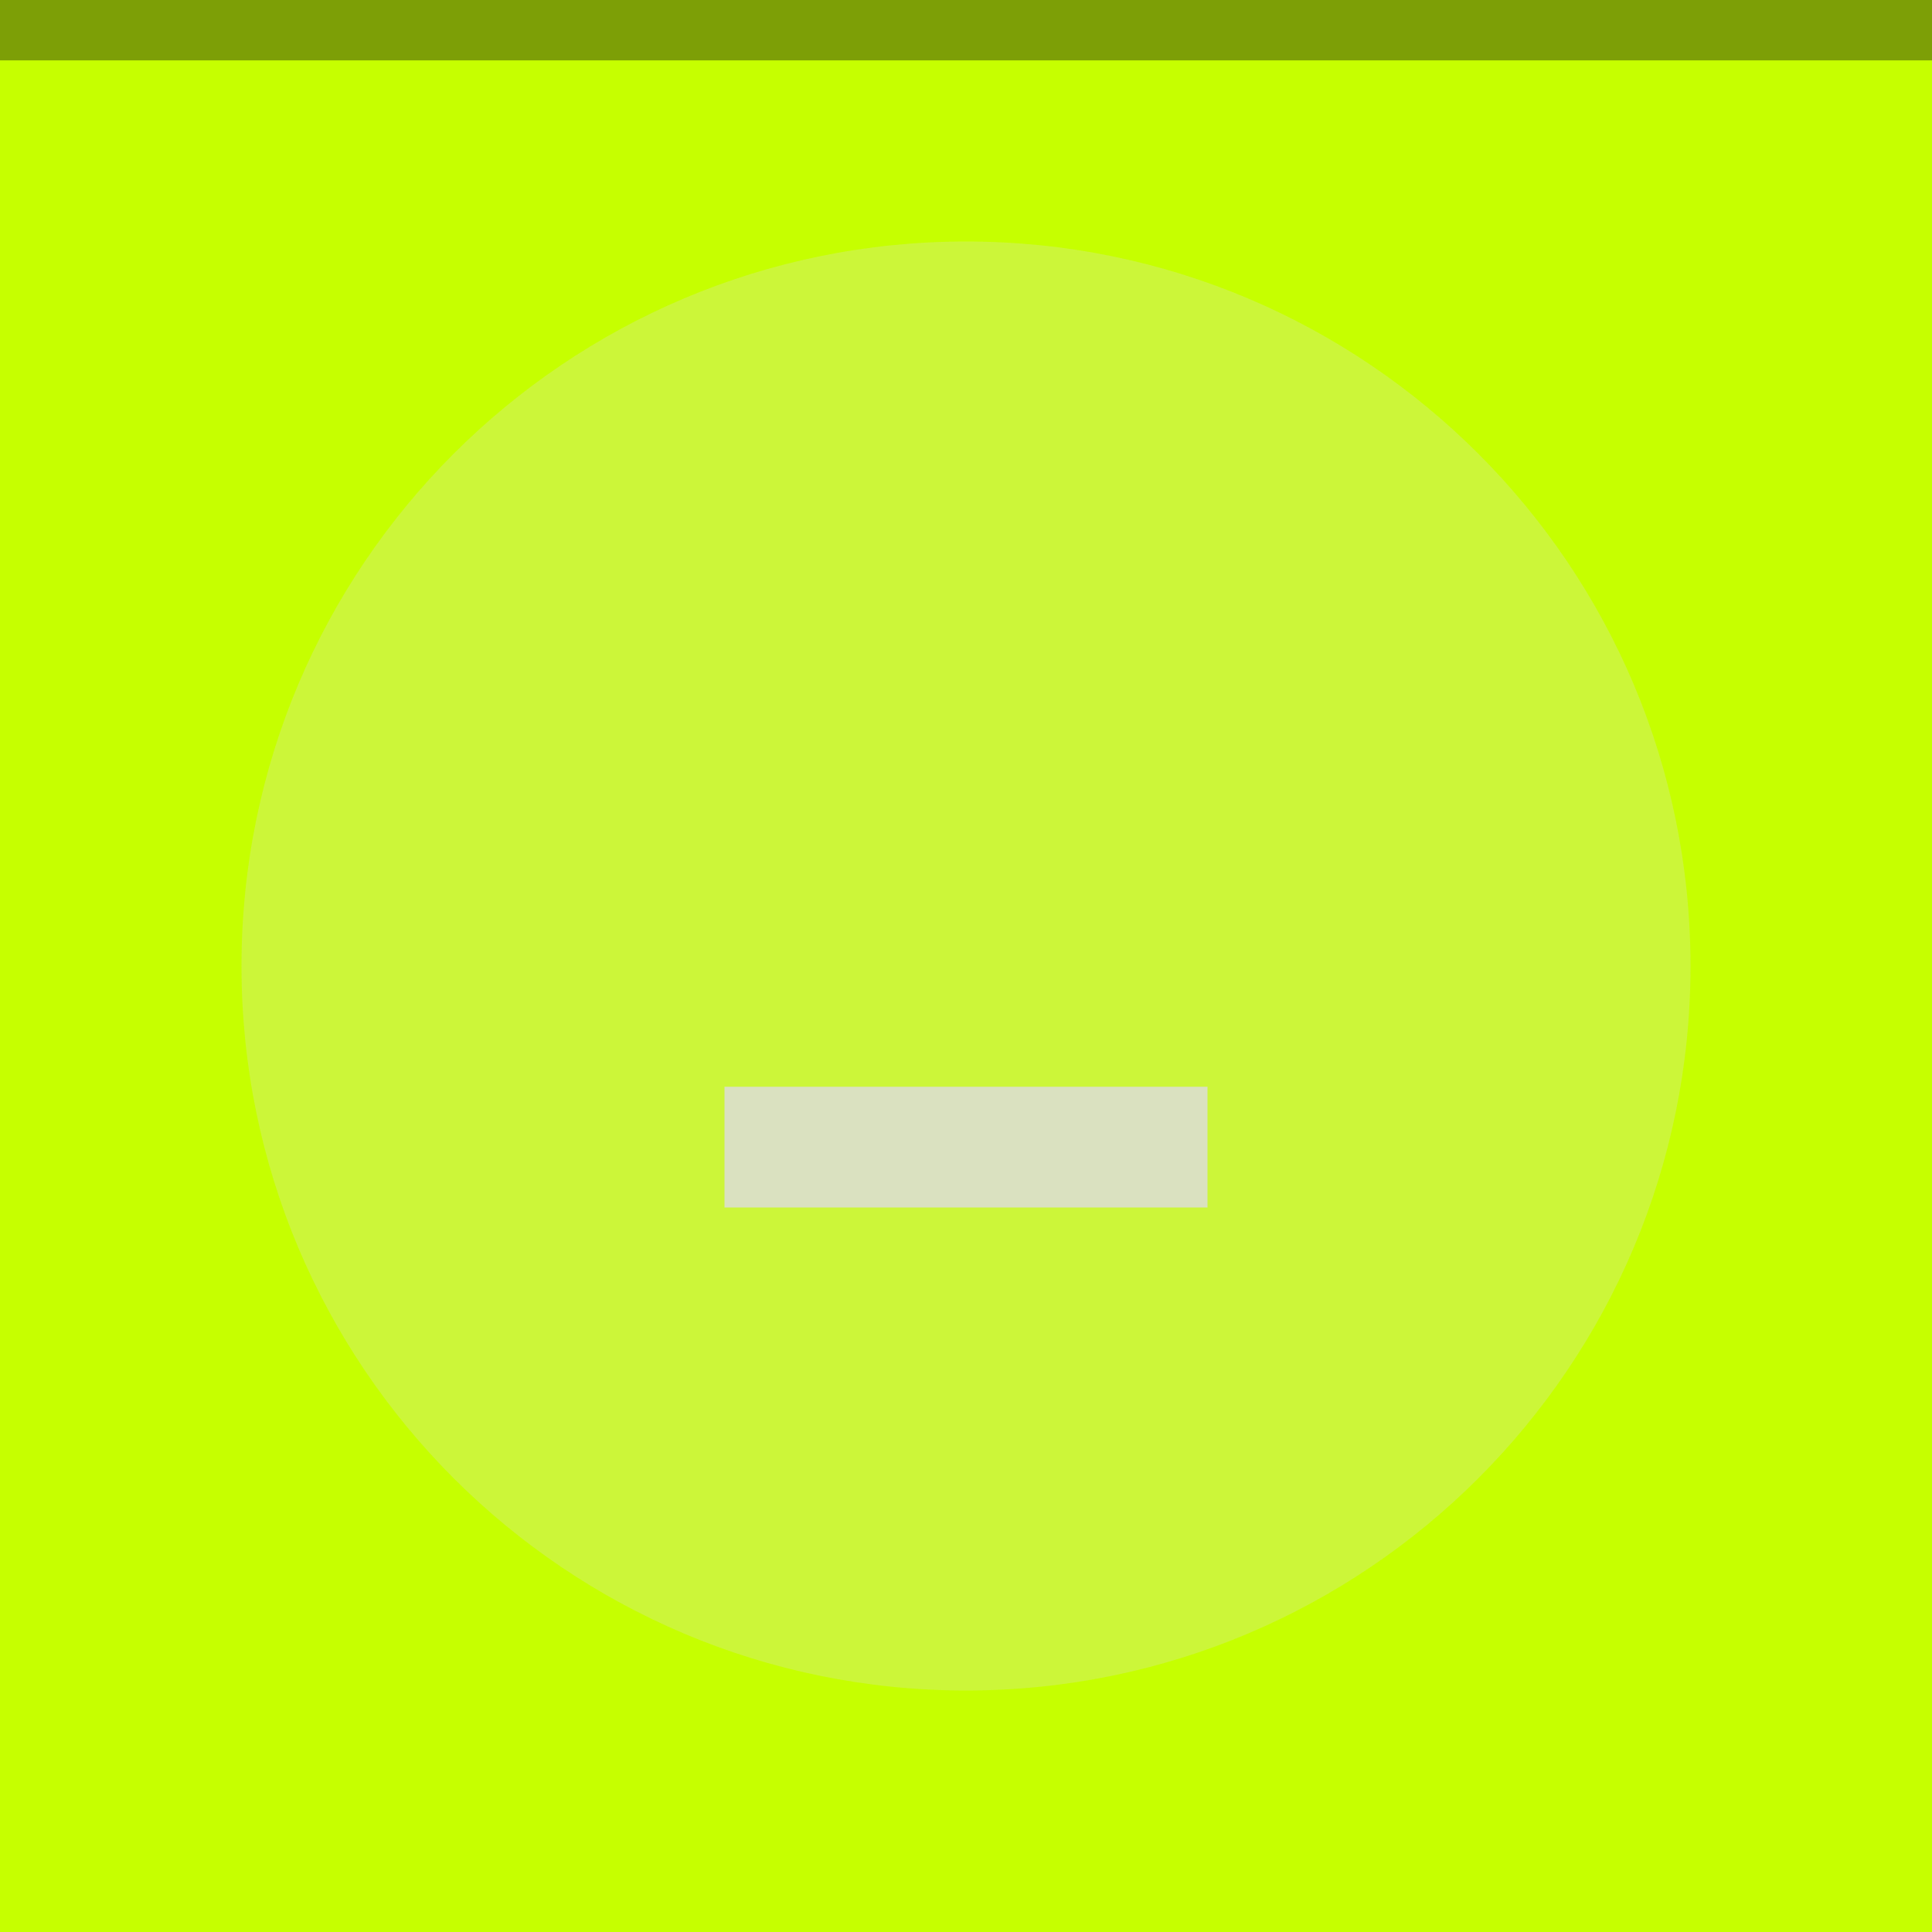
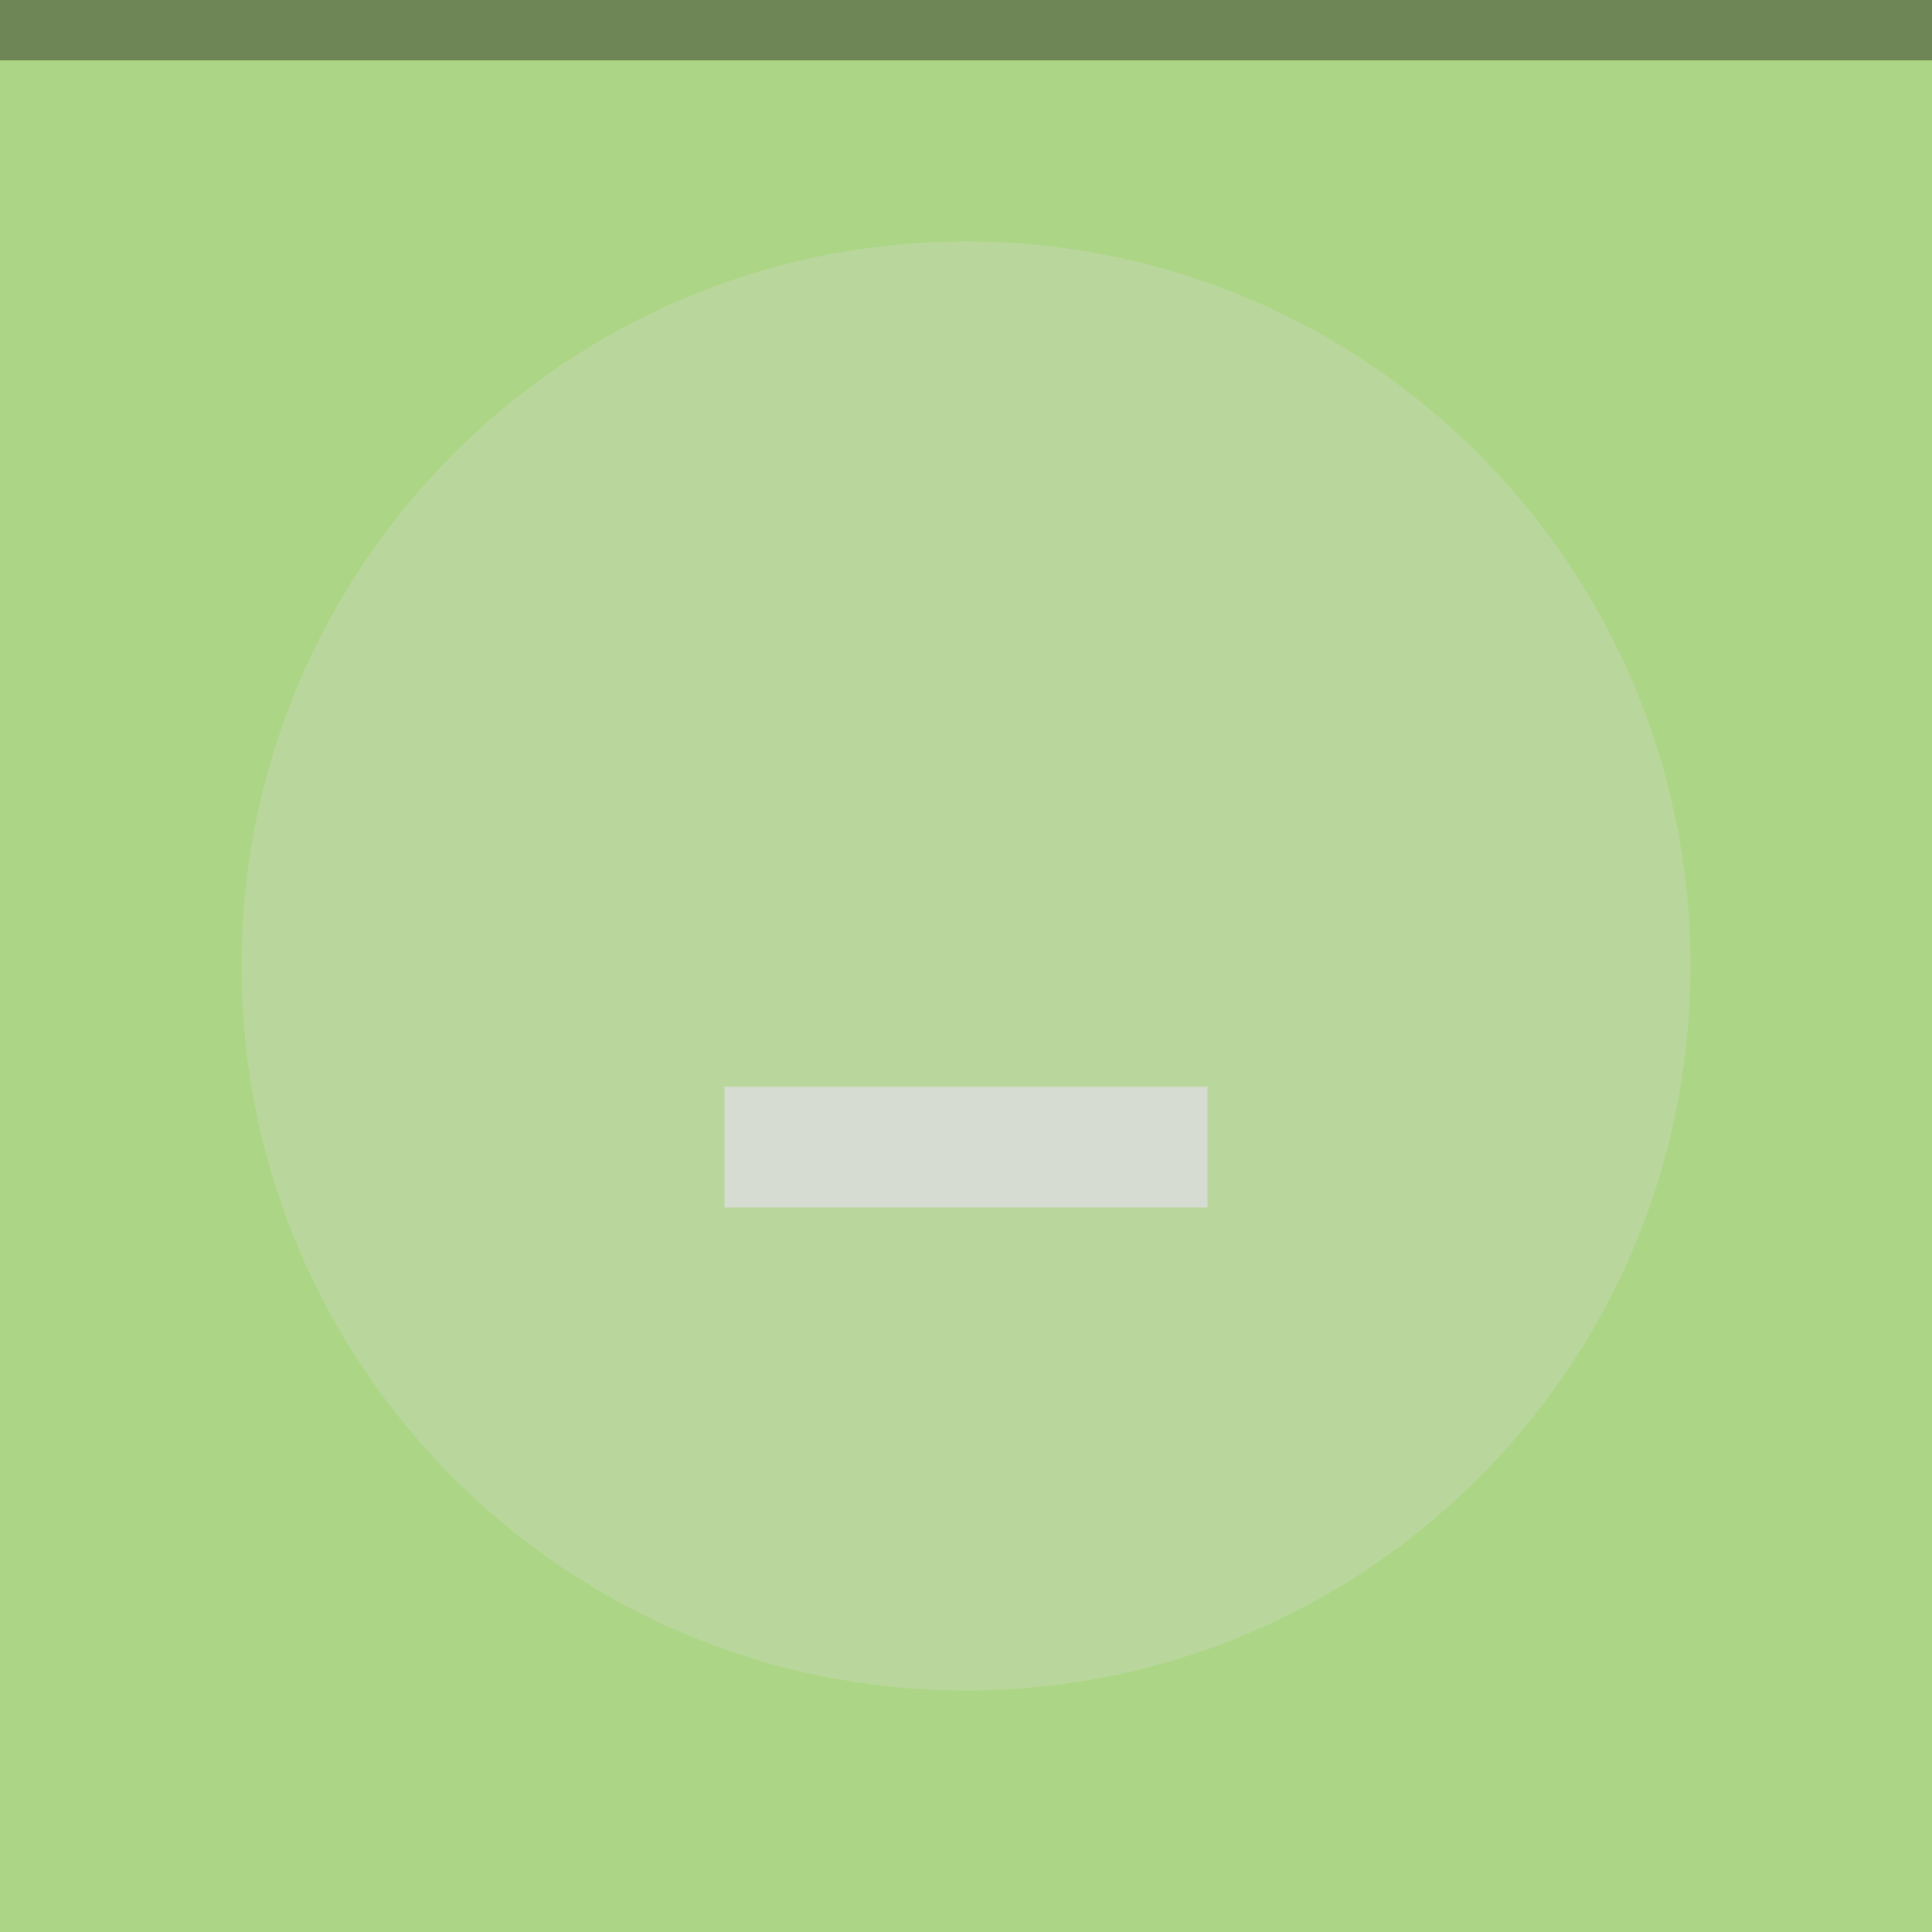
<svg xmlns="http://www.w3.org/2000/svg" width="32" height="32" viewBox="0 0 32 32">
-   <rect width="32" height="32" fill="#c6ff00" />
+   <rect width="32" height="32" fill="#add586" />
  <rect width="32" height="1" fill="#111111" fill-opacity="0.4" />
  <g fill="#dddddd" opacity="0.87">
    <circle cx="16" cy="16" r="12" opacity="0.3" />
    <path d="m12 18h8v2h-8z" />
  </g>
</svg>
